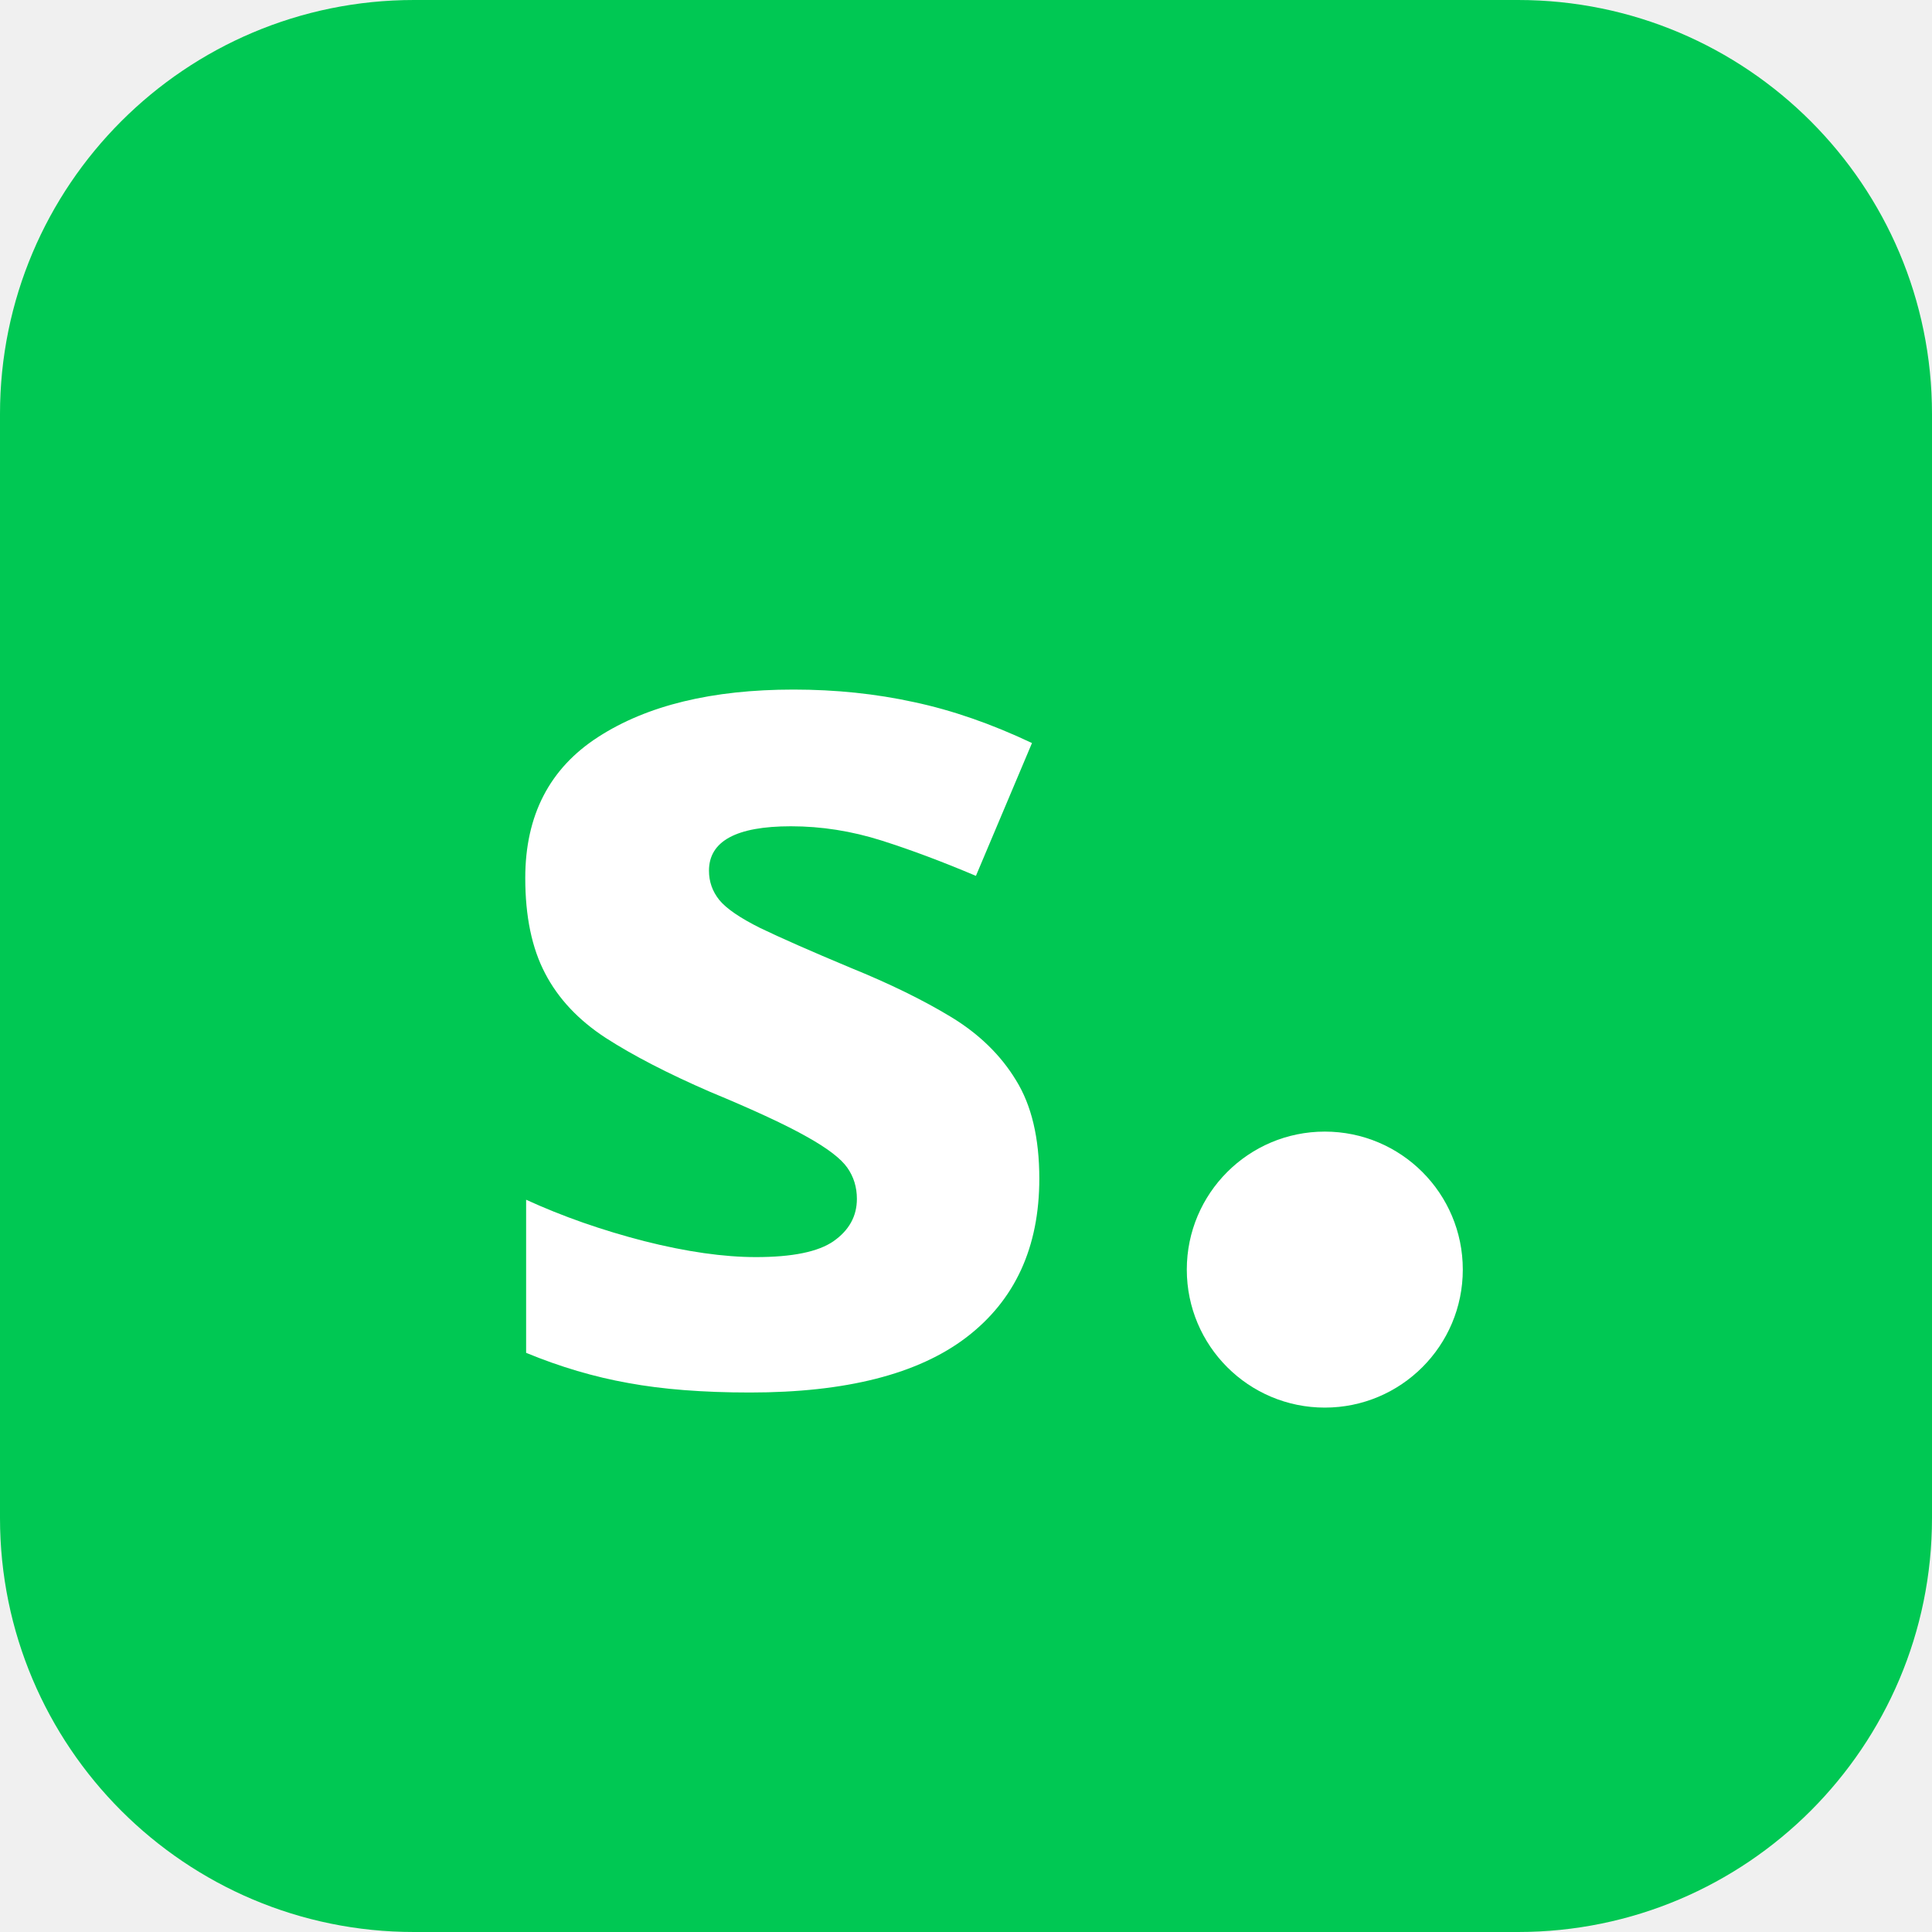
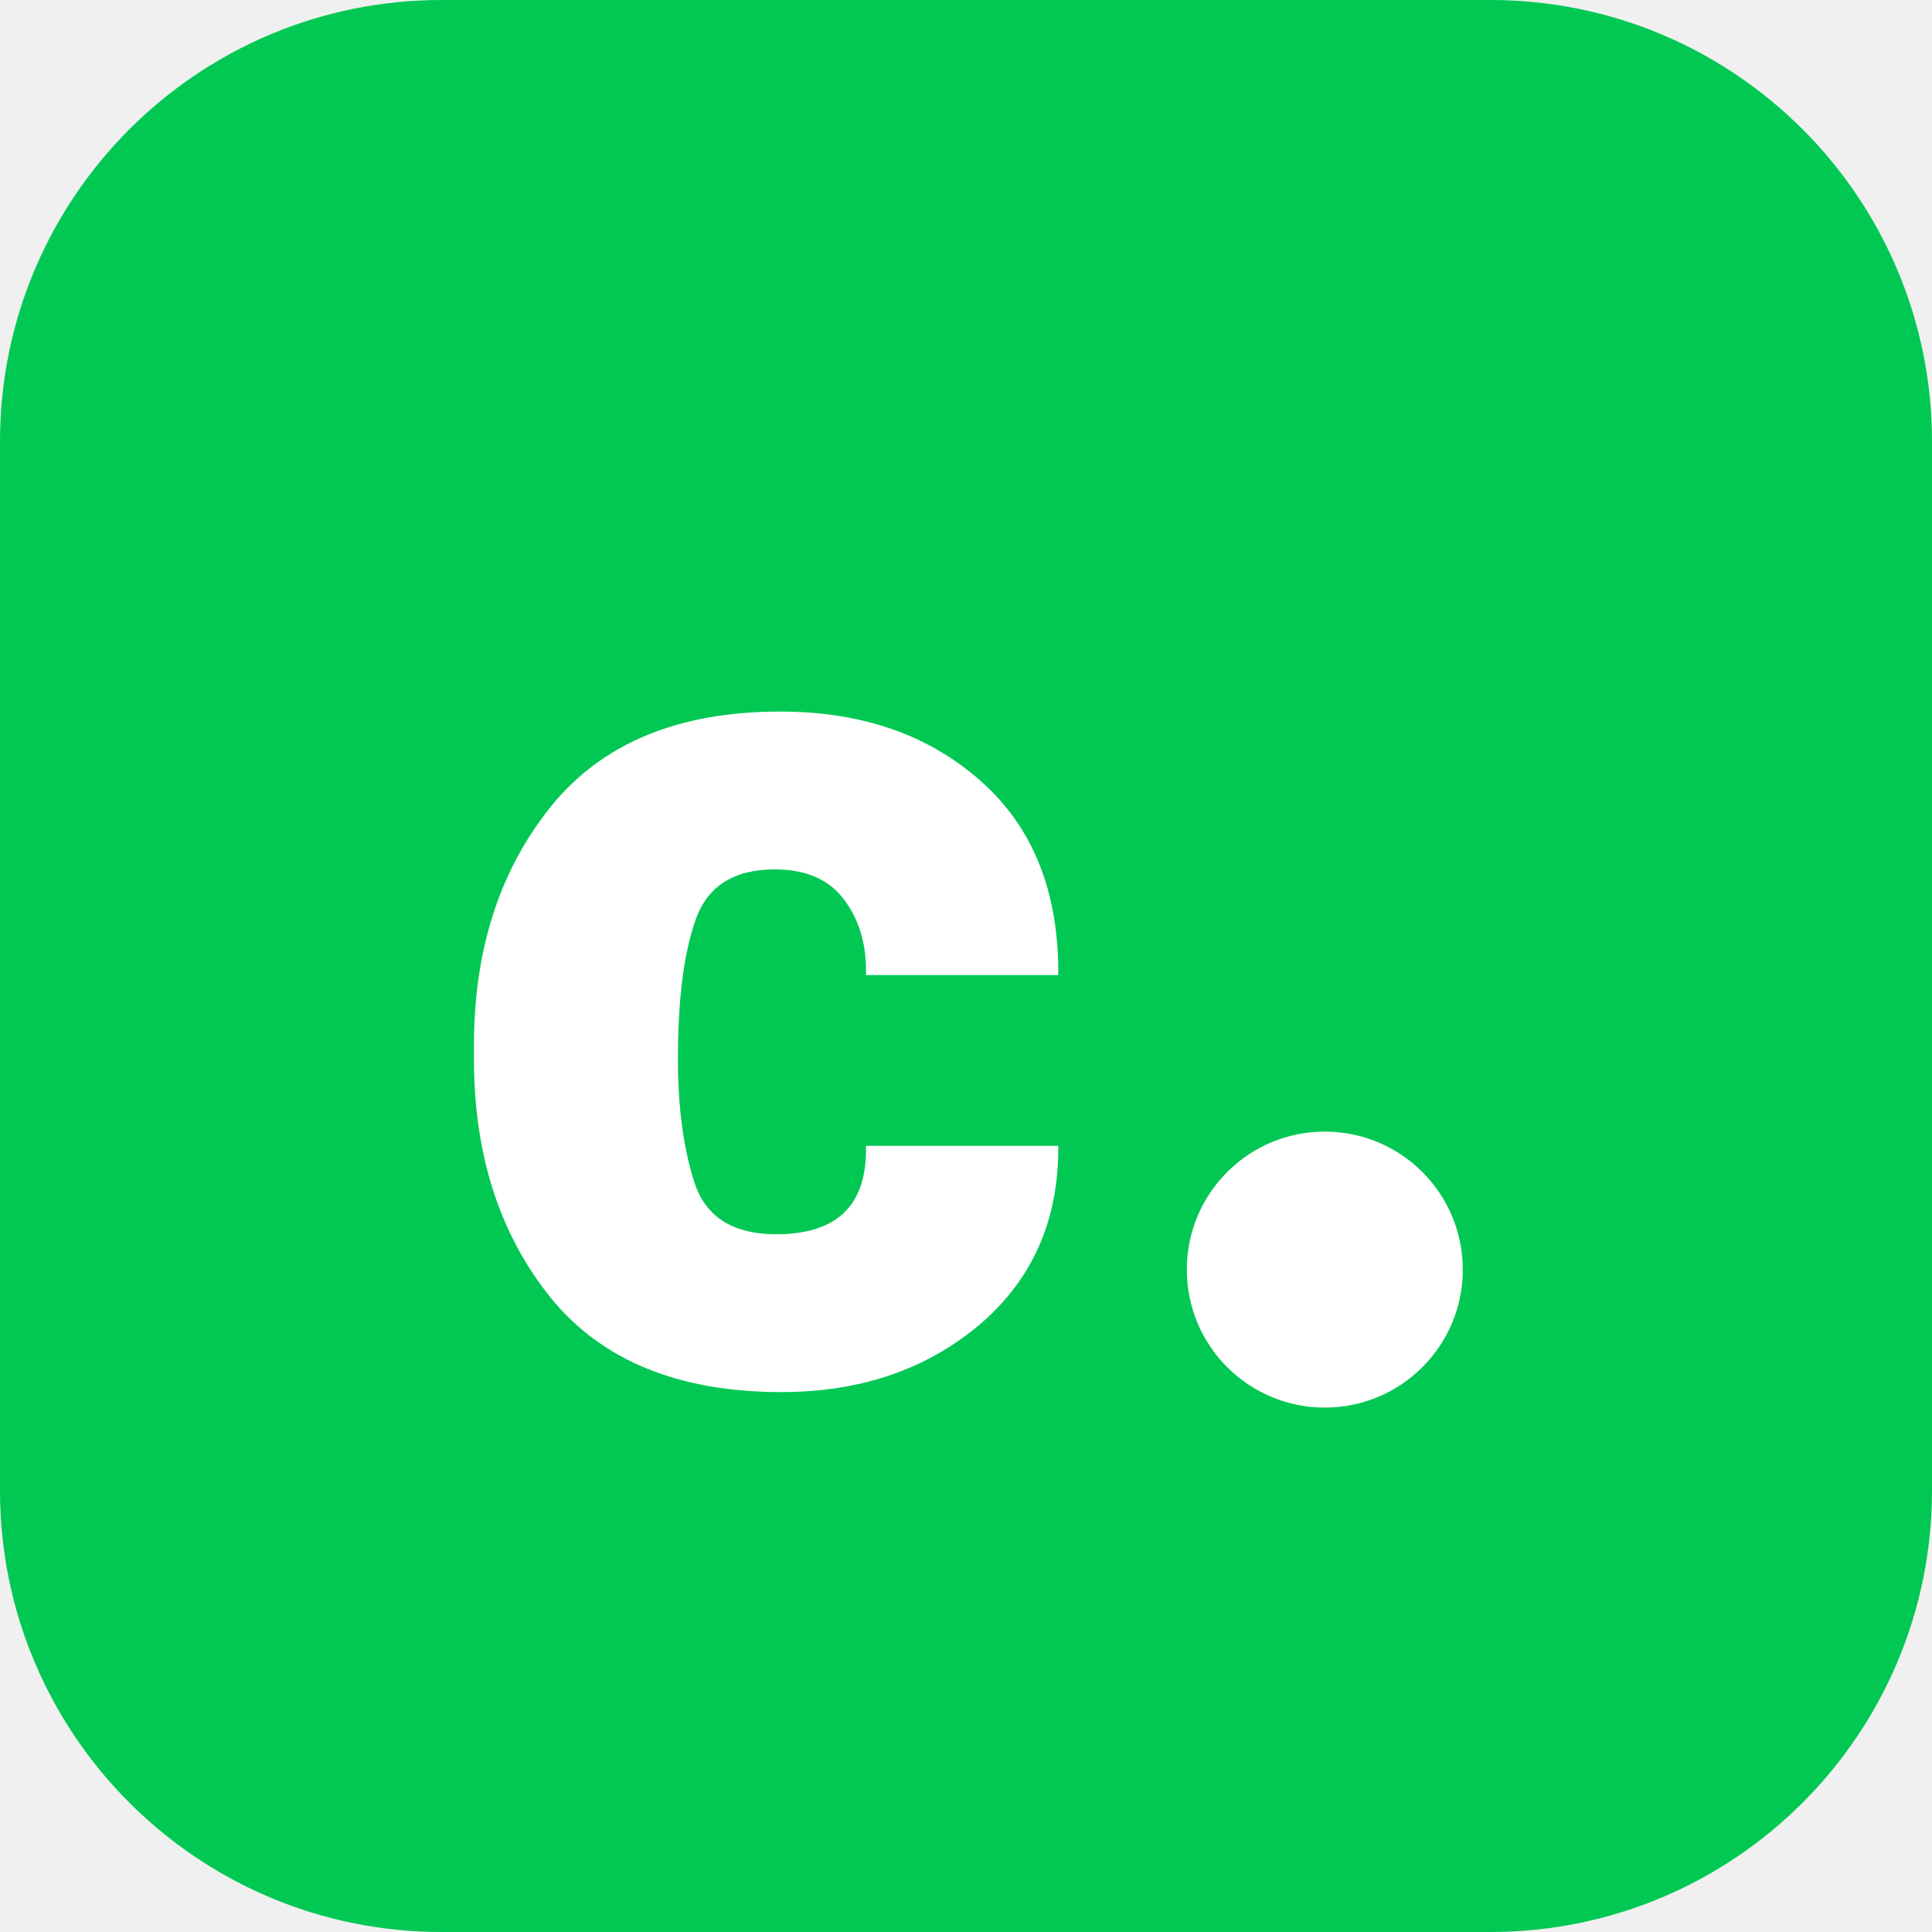
<svg xmlns="http://www.w3.org/2000/svg" width="100" height="100" viewBox="0 0 70 70">
-   <rect width="70" height="70" rx="15" fill="#00C853" />
-   <text x="17" y="50" font-family="Verdana, sans-serif" font-weight="900" font-size="45" fill="white">s</text>
+   <rect width="70" height="70" rx="16" fill="#00C853" />
+   <text x="16" y="50" font-family="Verdana, -apple-system, BlinkMacSystemFont, 'Segoe UI', Roboto, sans-serif" font-weight="900" font-size="45" fill="white">c</text>
  <rect x="43" y="41" width="10" height="10" rx="5" fill="white" />
</svg>
